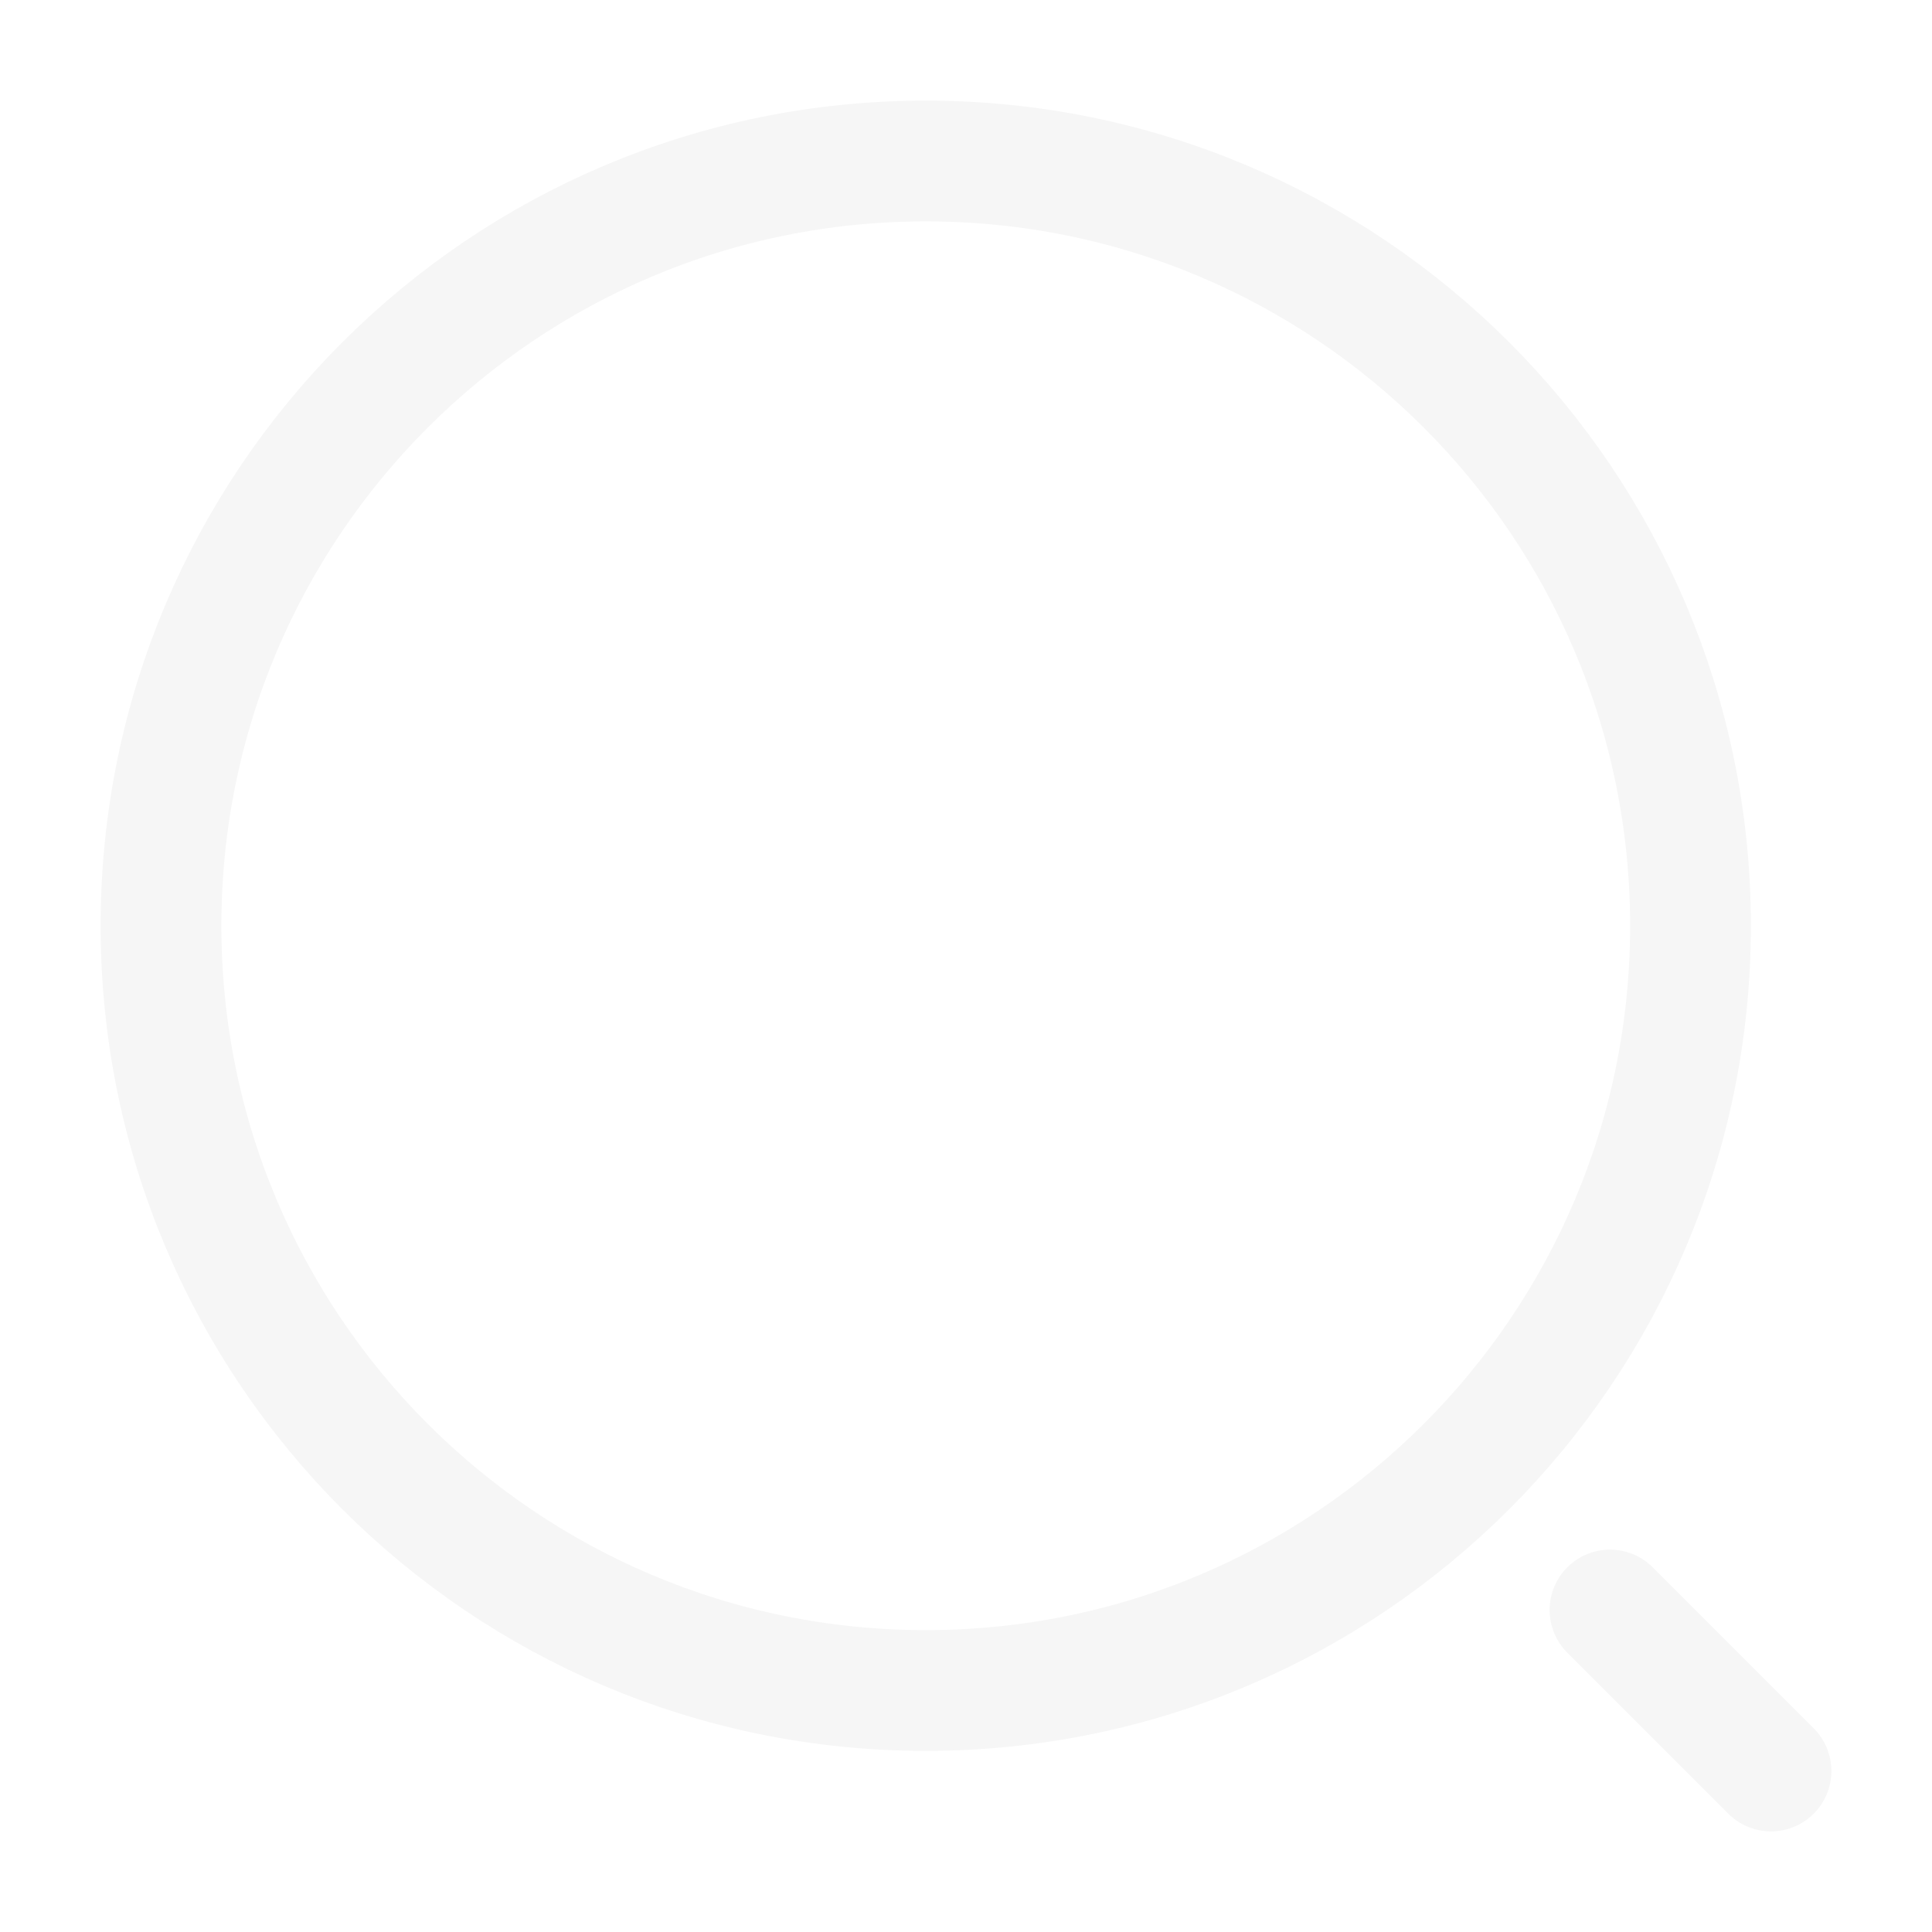
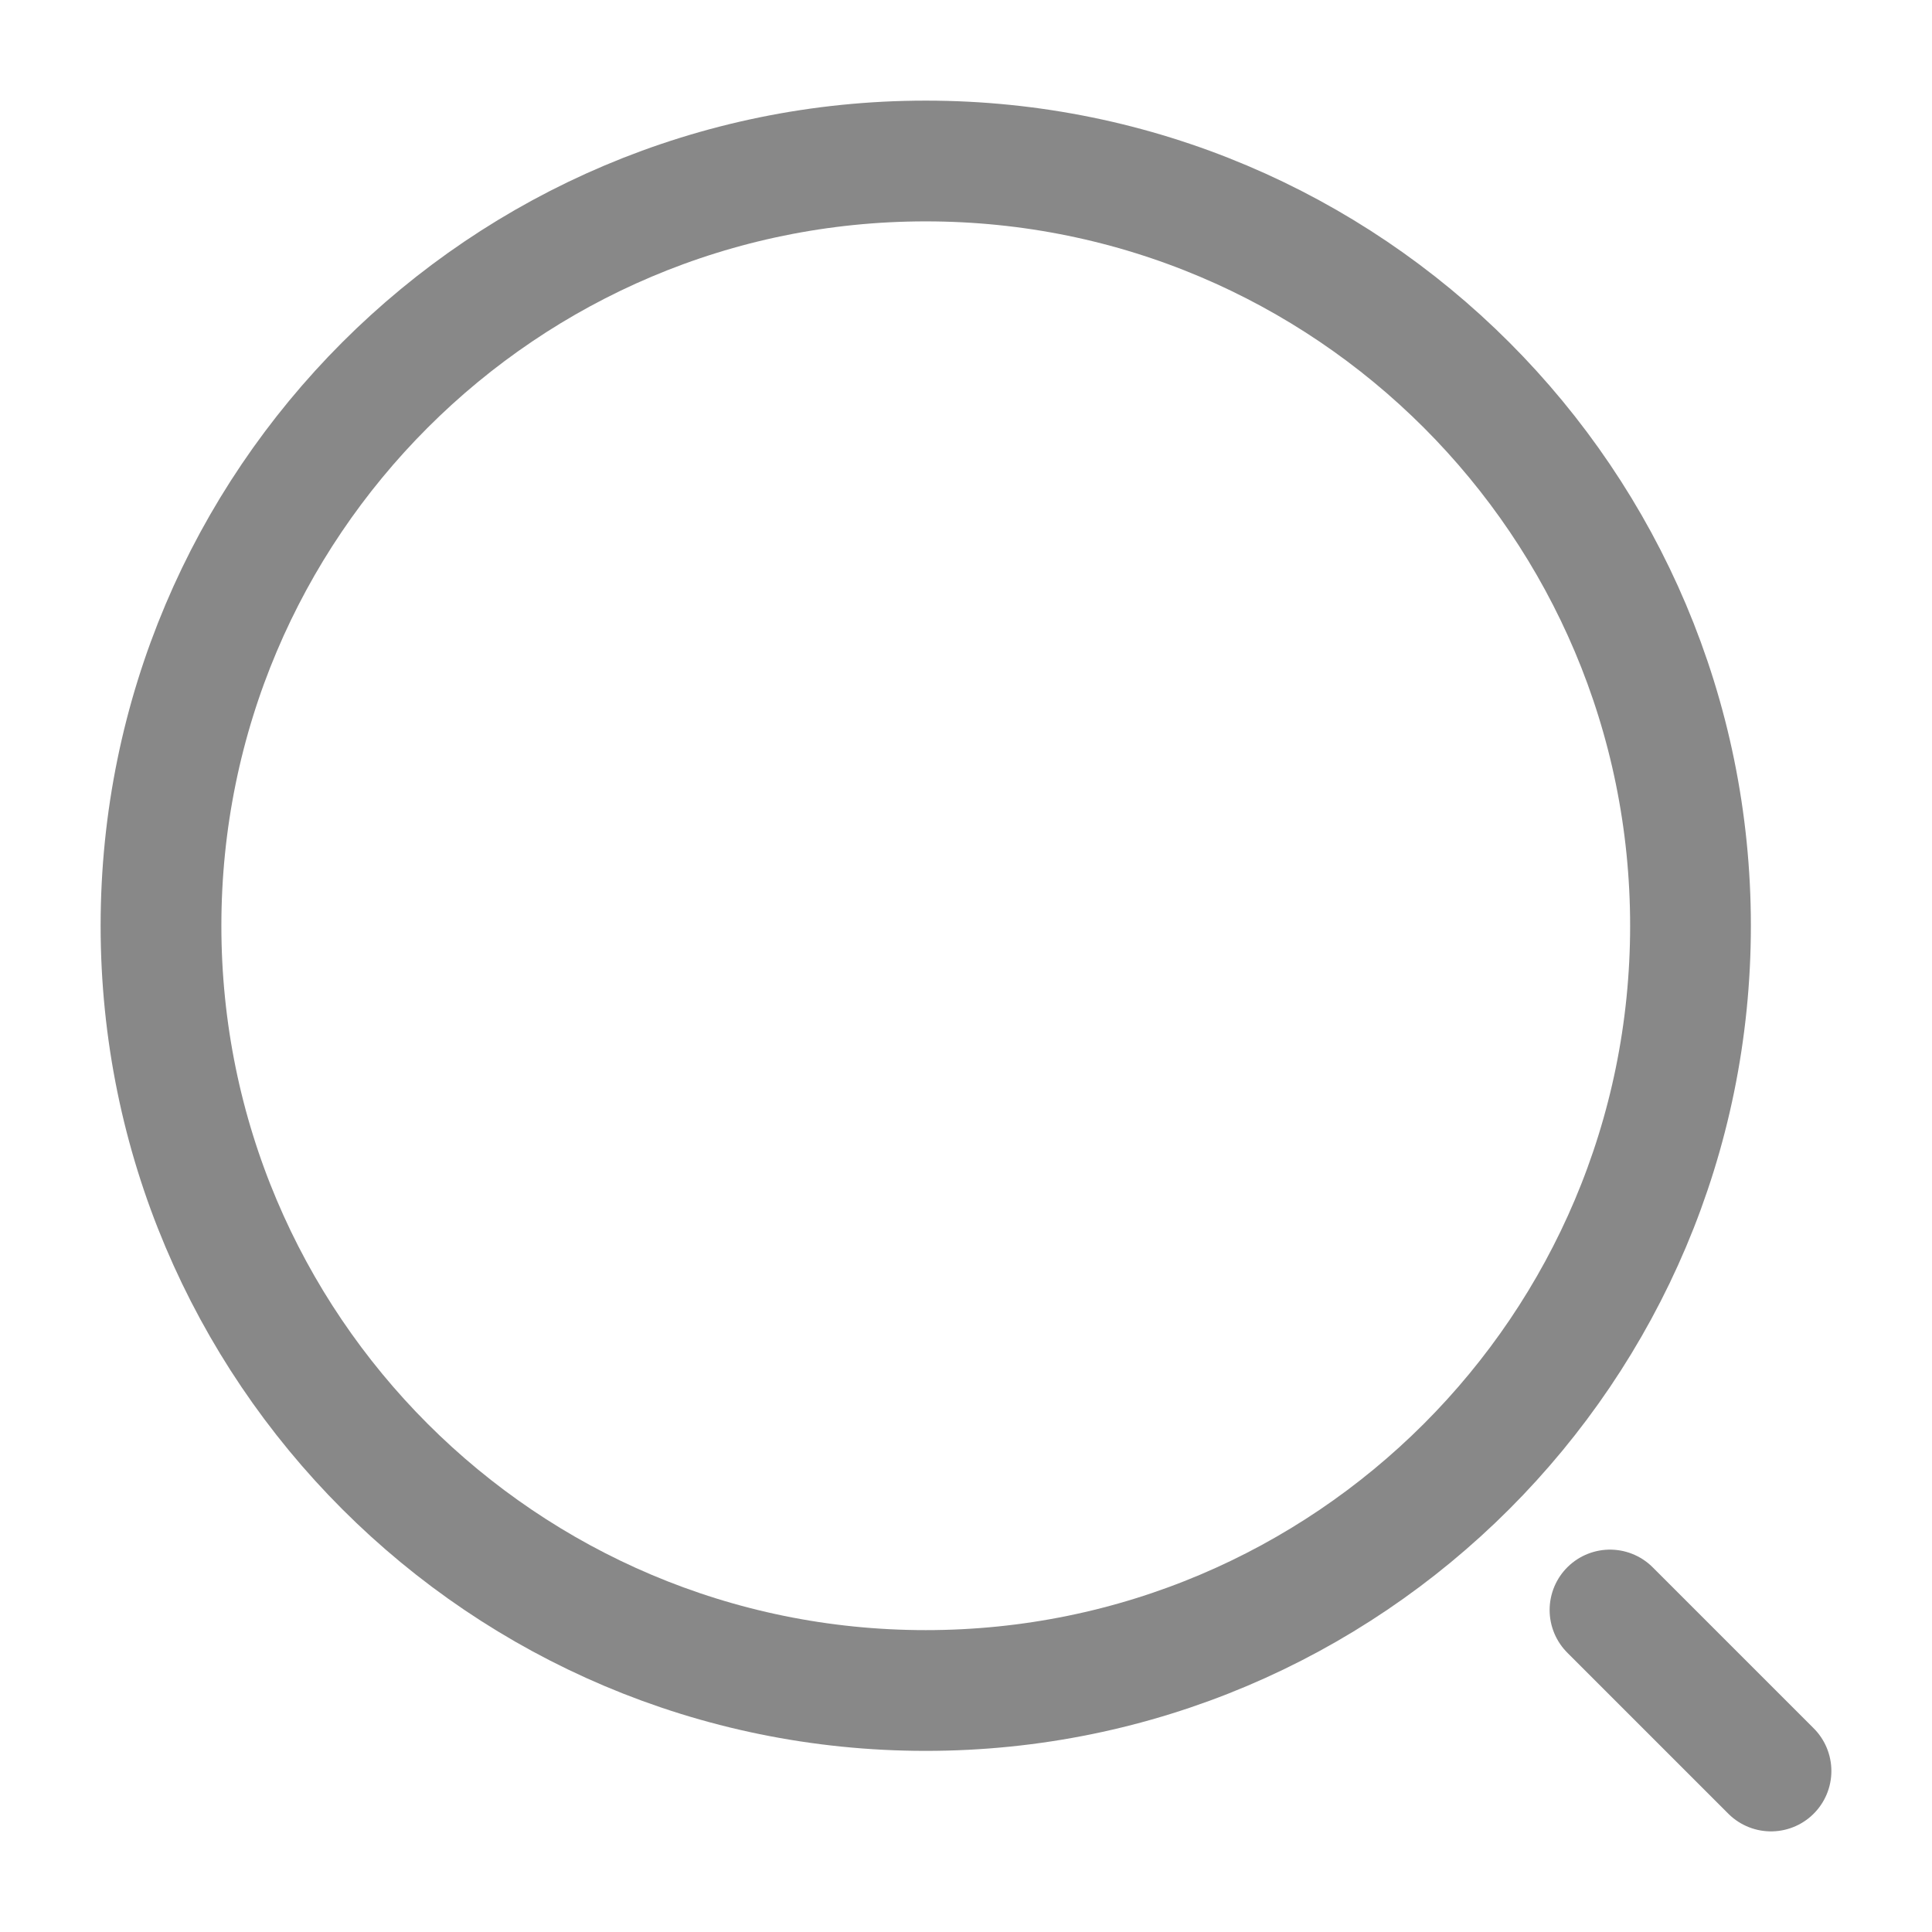
- <svg xmlns="http://www.w3.org/2000/svg" width="24" height="24" viewBox="0 0 24 24" fill="none">
-   <path d="M11.5 21C16.747 21 21 16.747 21 11.5C21 6.253 16.747 2 11.5 2C6.253 2 2 6.253 2 11.5C2 16.747 6.253 21 11.5 21Z" stroke="#F6F6F6" stroke-width="1.5" />
-   <path d="M20 20L22 22" stroke="#F6F6F6" stroke-width="1.5" stroke-linecap="round" />
+ <svg xmlns="http://www.w3.org/2000/svg" viewBox="0 0 24 24" fill="none">
+   <path d="M11.5 21C16.747 21 21 16.747 21 11.5C21 6.253 16.747 2 11.5 2C6.253 2 2 6.253 2 11.5C2 16.747 6.253 21 11.5 21Z" stroke="#888888" stroke-width="1.5" />
+   <path d="M20 20L22 22" stroke="#888888" stroke-width="1.5" stroke-linecap="round" />
</svg>
